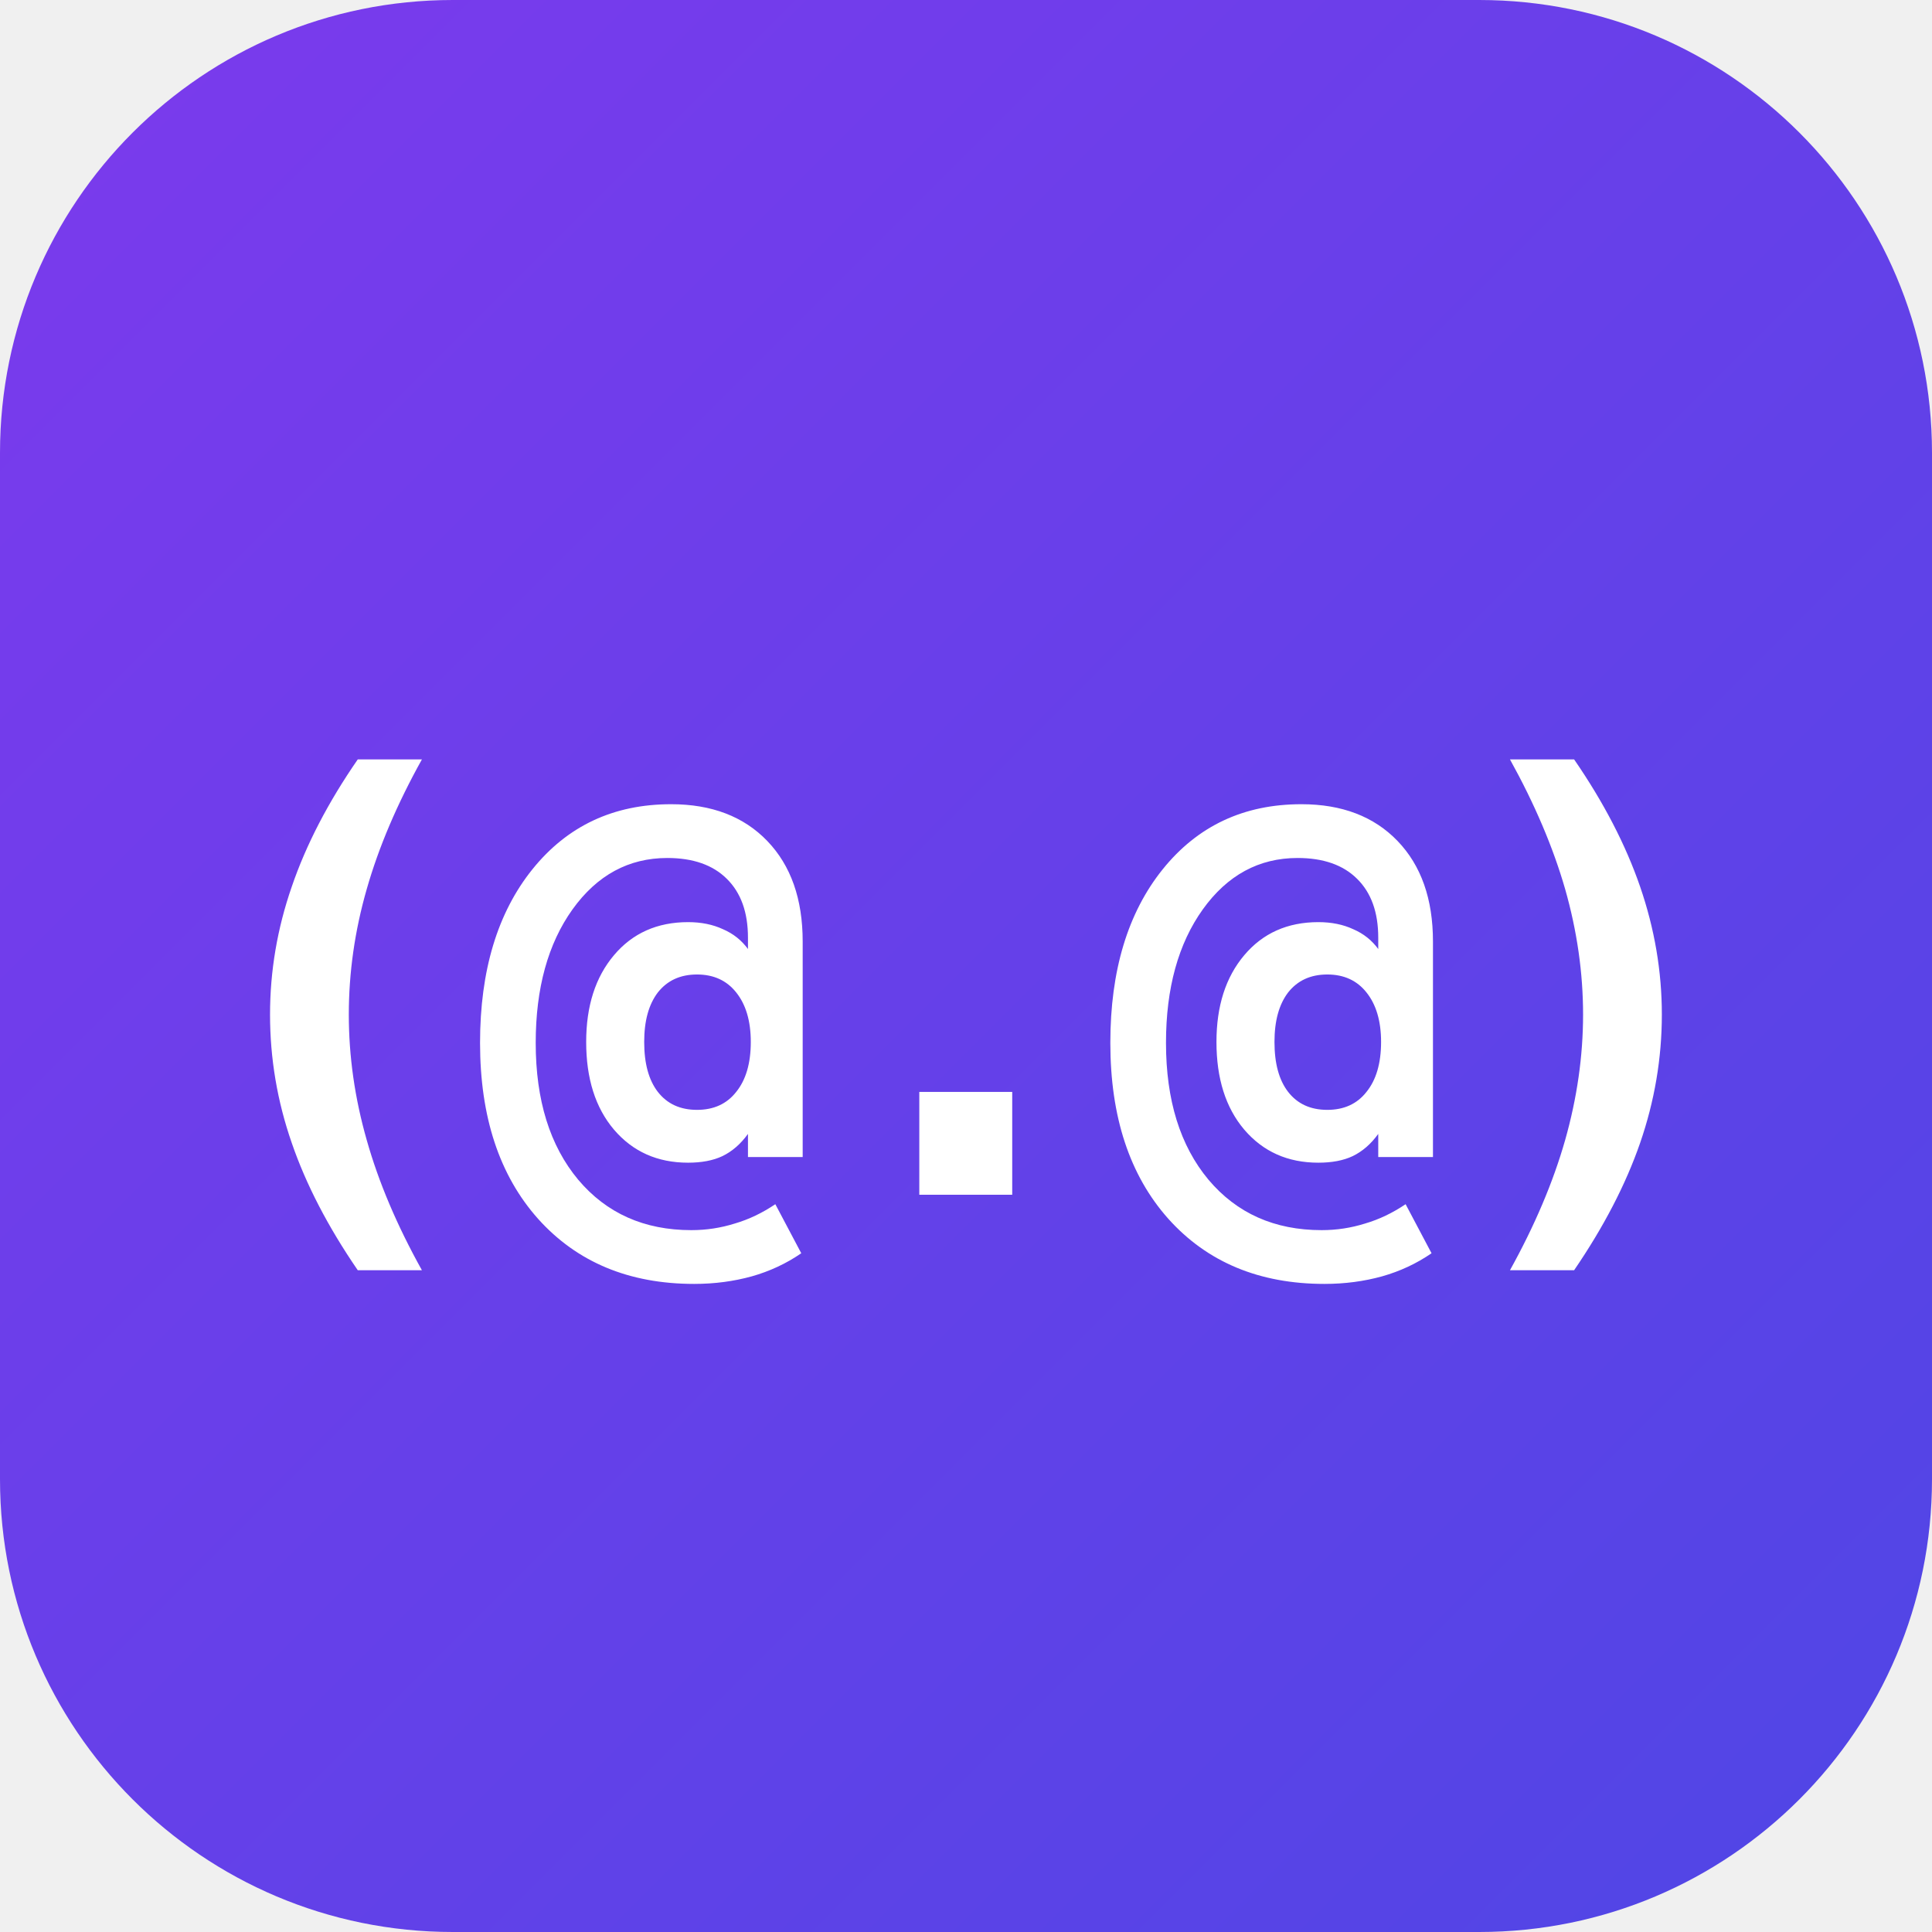
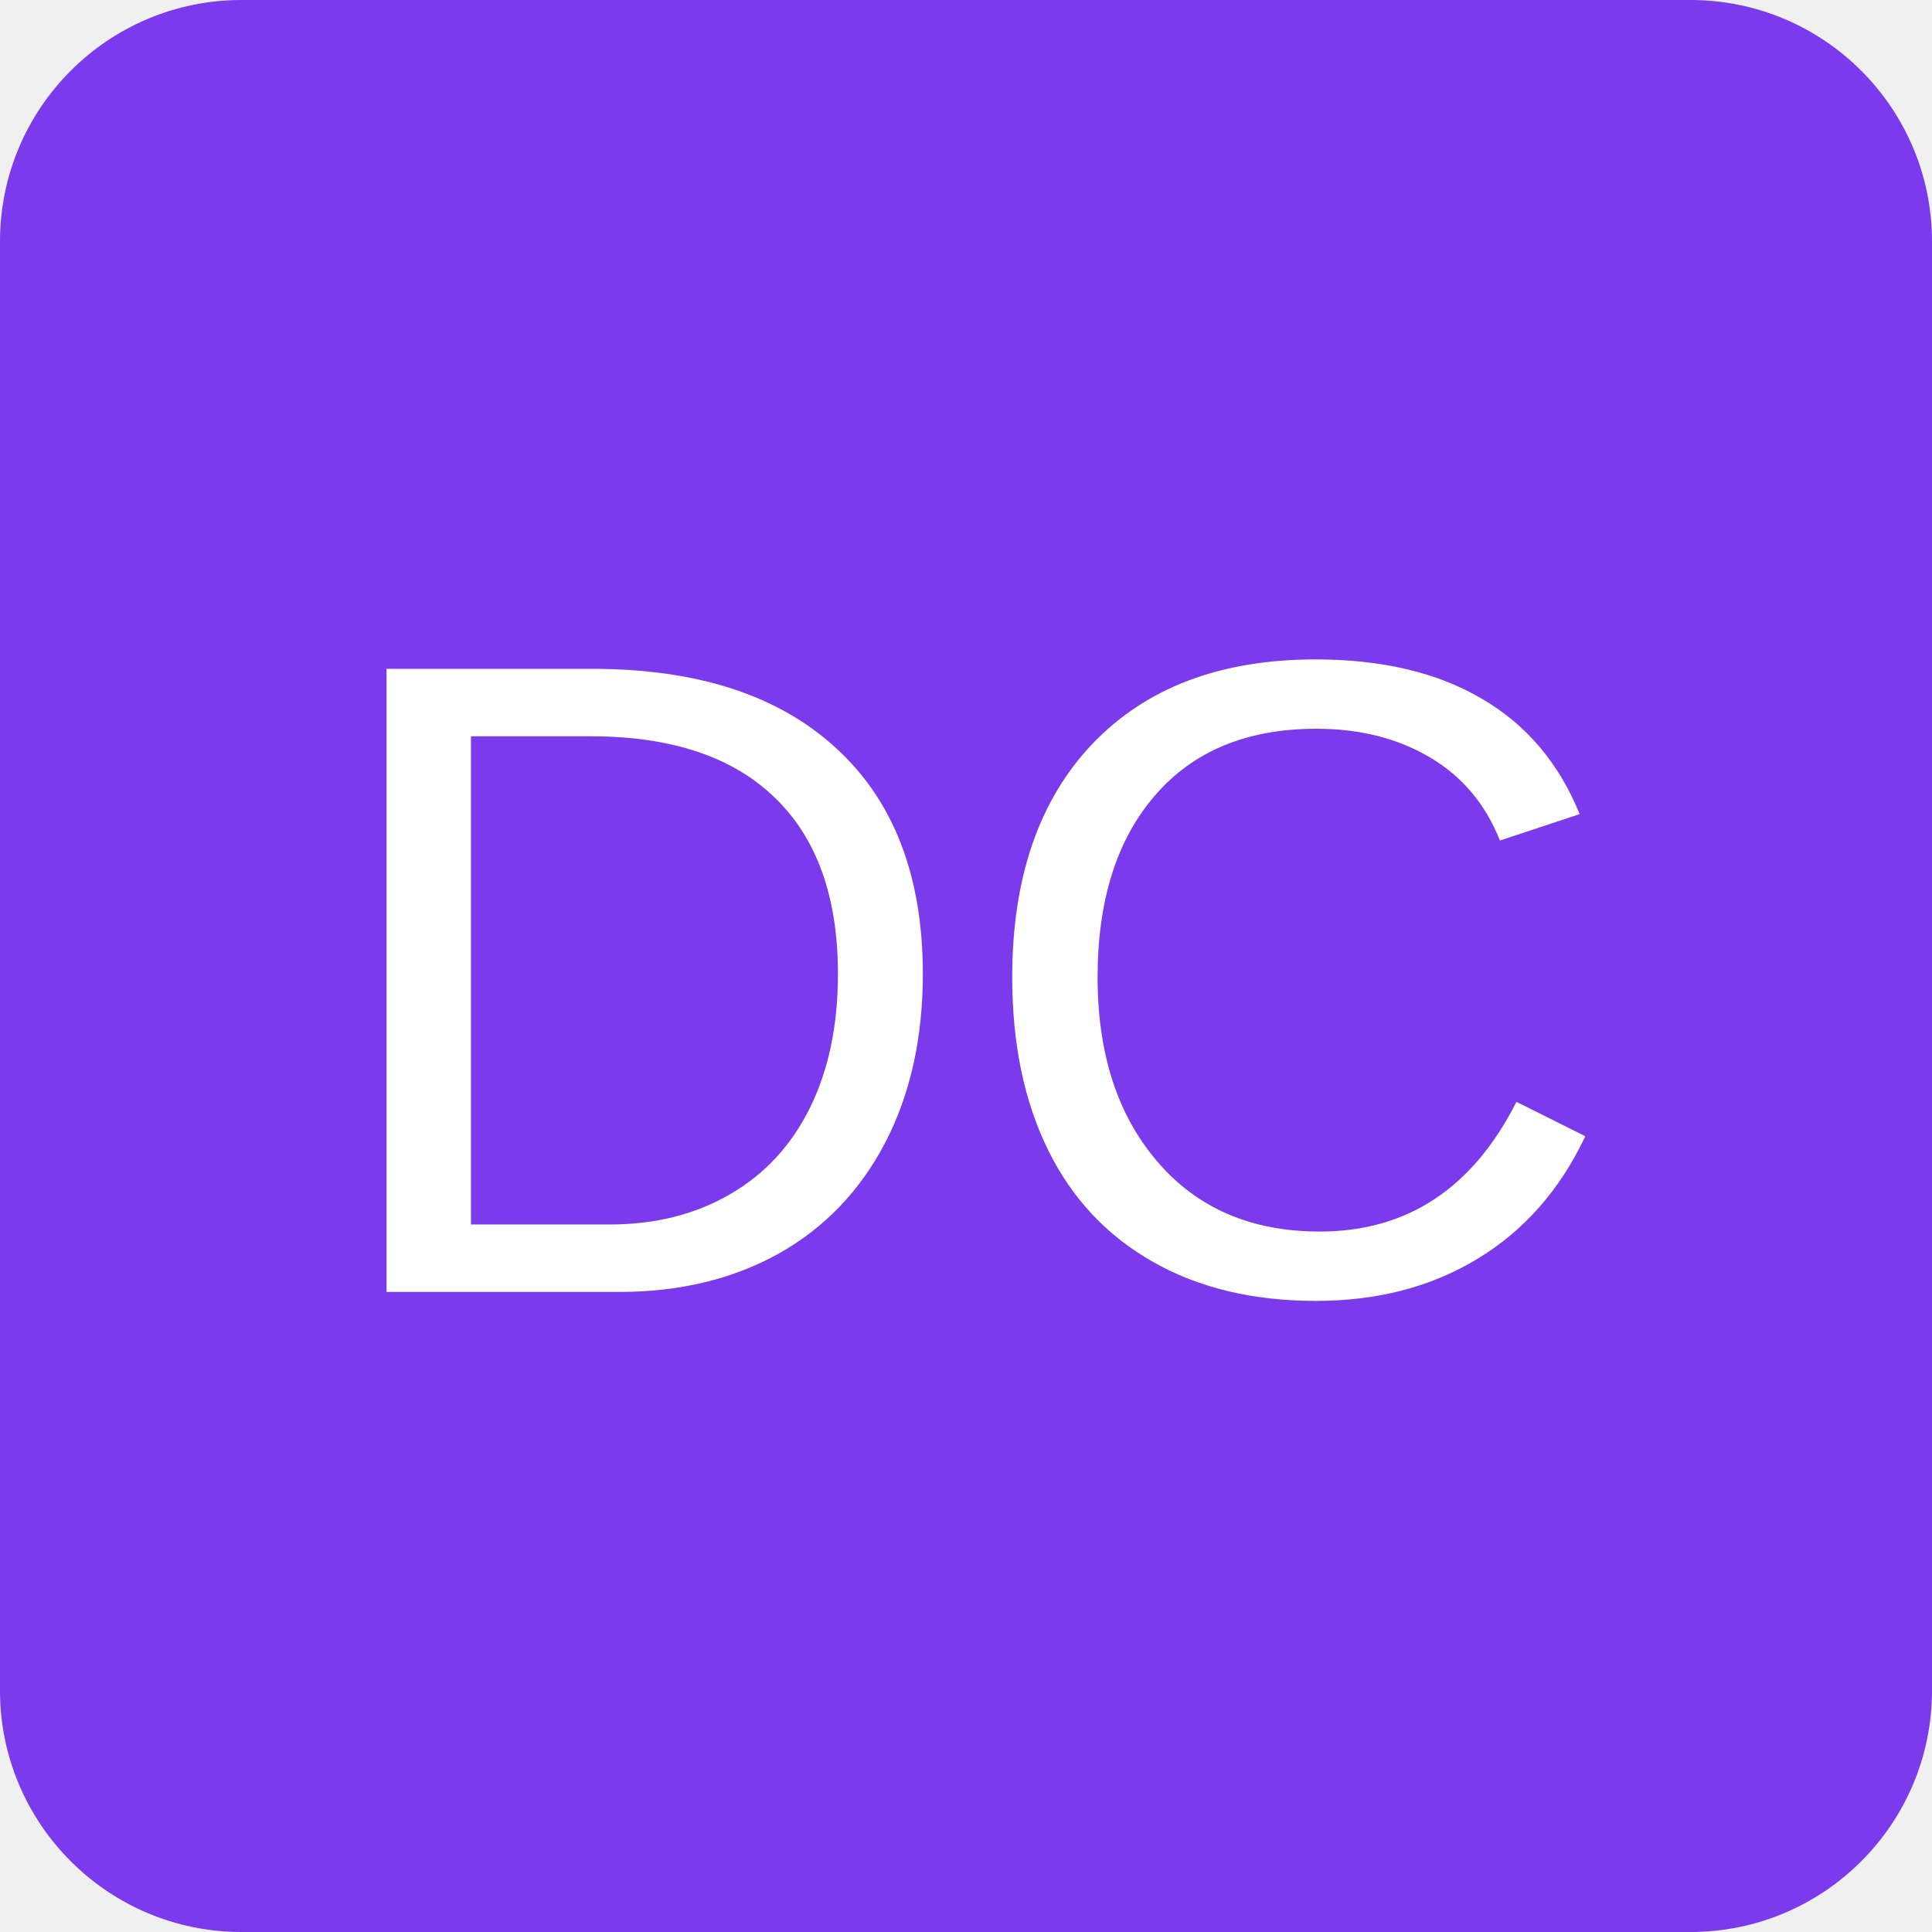
<svg xmlns="http://www.w3.org/2000/svg" width="64" height="64" viewBox="0 0 64 64">
-   <defs>
-     <linearGradient id="g" x1="0" y1="0" x2="1" y2="1">
-       <stop offset="0" stop-color="#7c3aed" />
-       <stop offset="1" stop-color="#4f46e5" />
-     </linearGradient>
-   </defs>
-   <rect width="64" height="64" rx="15" fill="url(#g)" />
-   <text x="32" y="33" text-anchor="middle" dominant-baseline="central" font-family="ui-monospace, SFMono-Regular, Menlo, Consolas, monospace" font-size="19" font-weight="700" letter-spacing="-1" fill="#ffffff">(@.@)</text>
+   <rect width="64" height="64" rx="8" fill="#7c3aed" />
+   <text x="32" y="42.8" text-anchor="middle" font-family="ui-sans-serif, -apple-system, 'Helvetica Neue', Arial, sans-serif" font-size="30" font-weight="400" fill="#ffffff">DC</text>
</svg>
